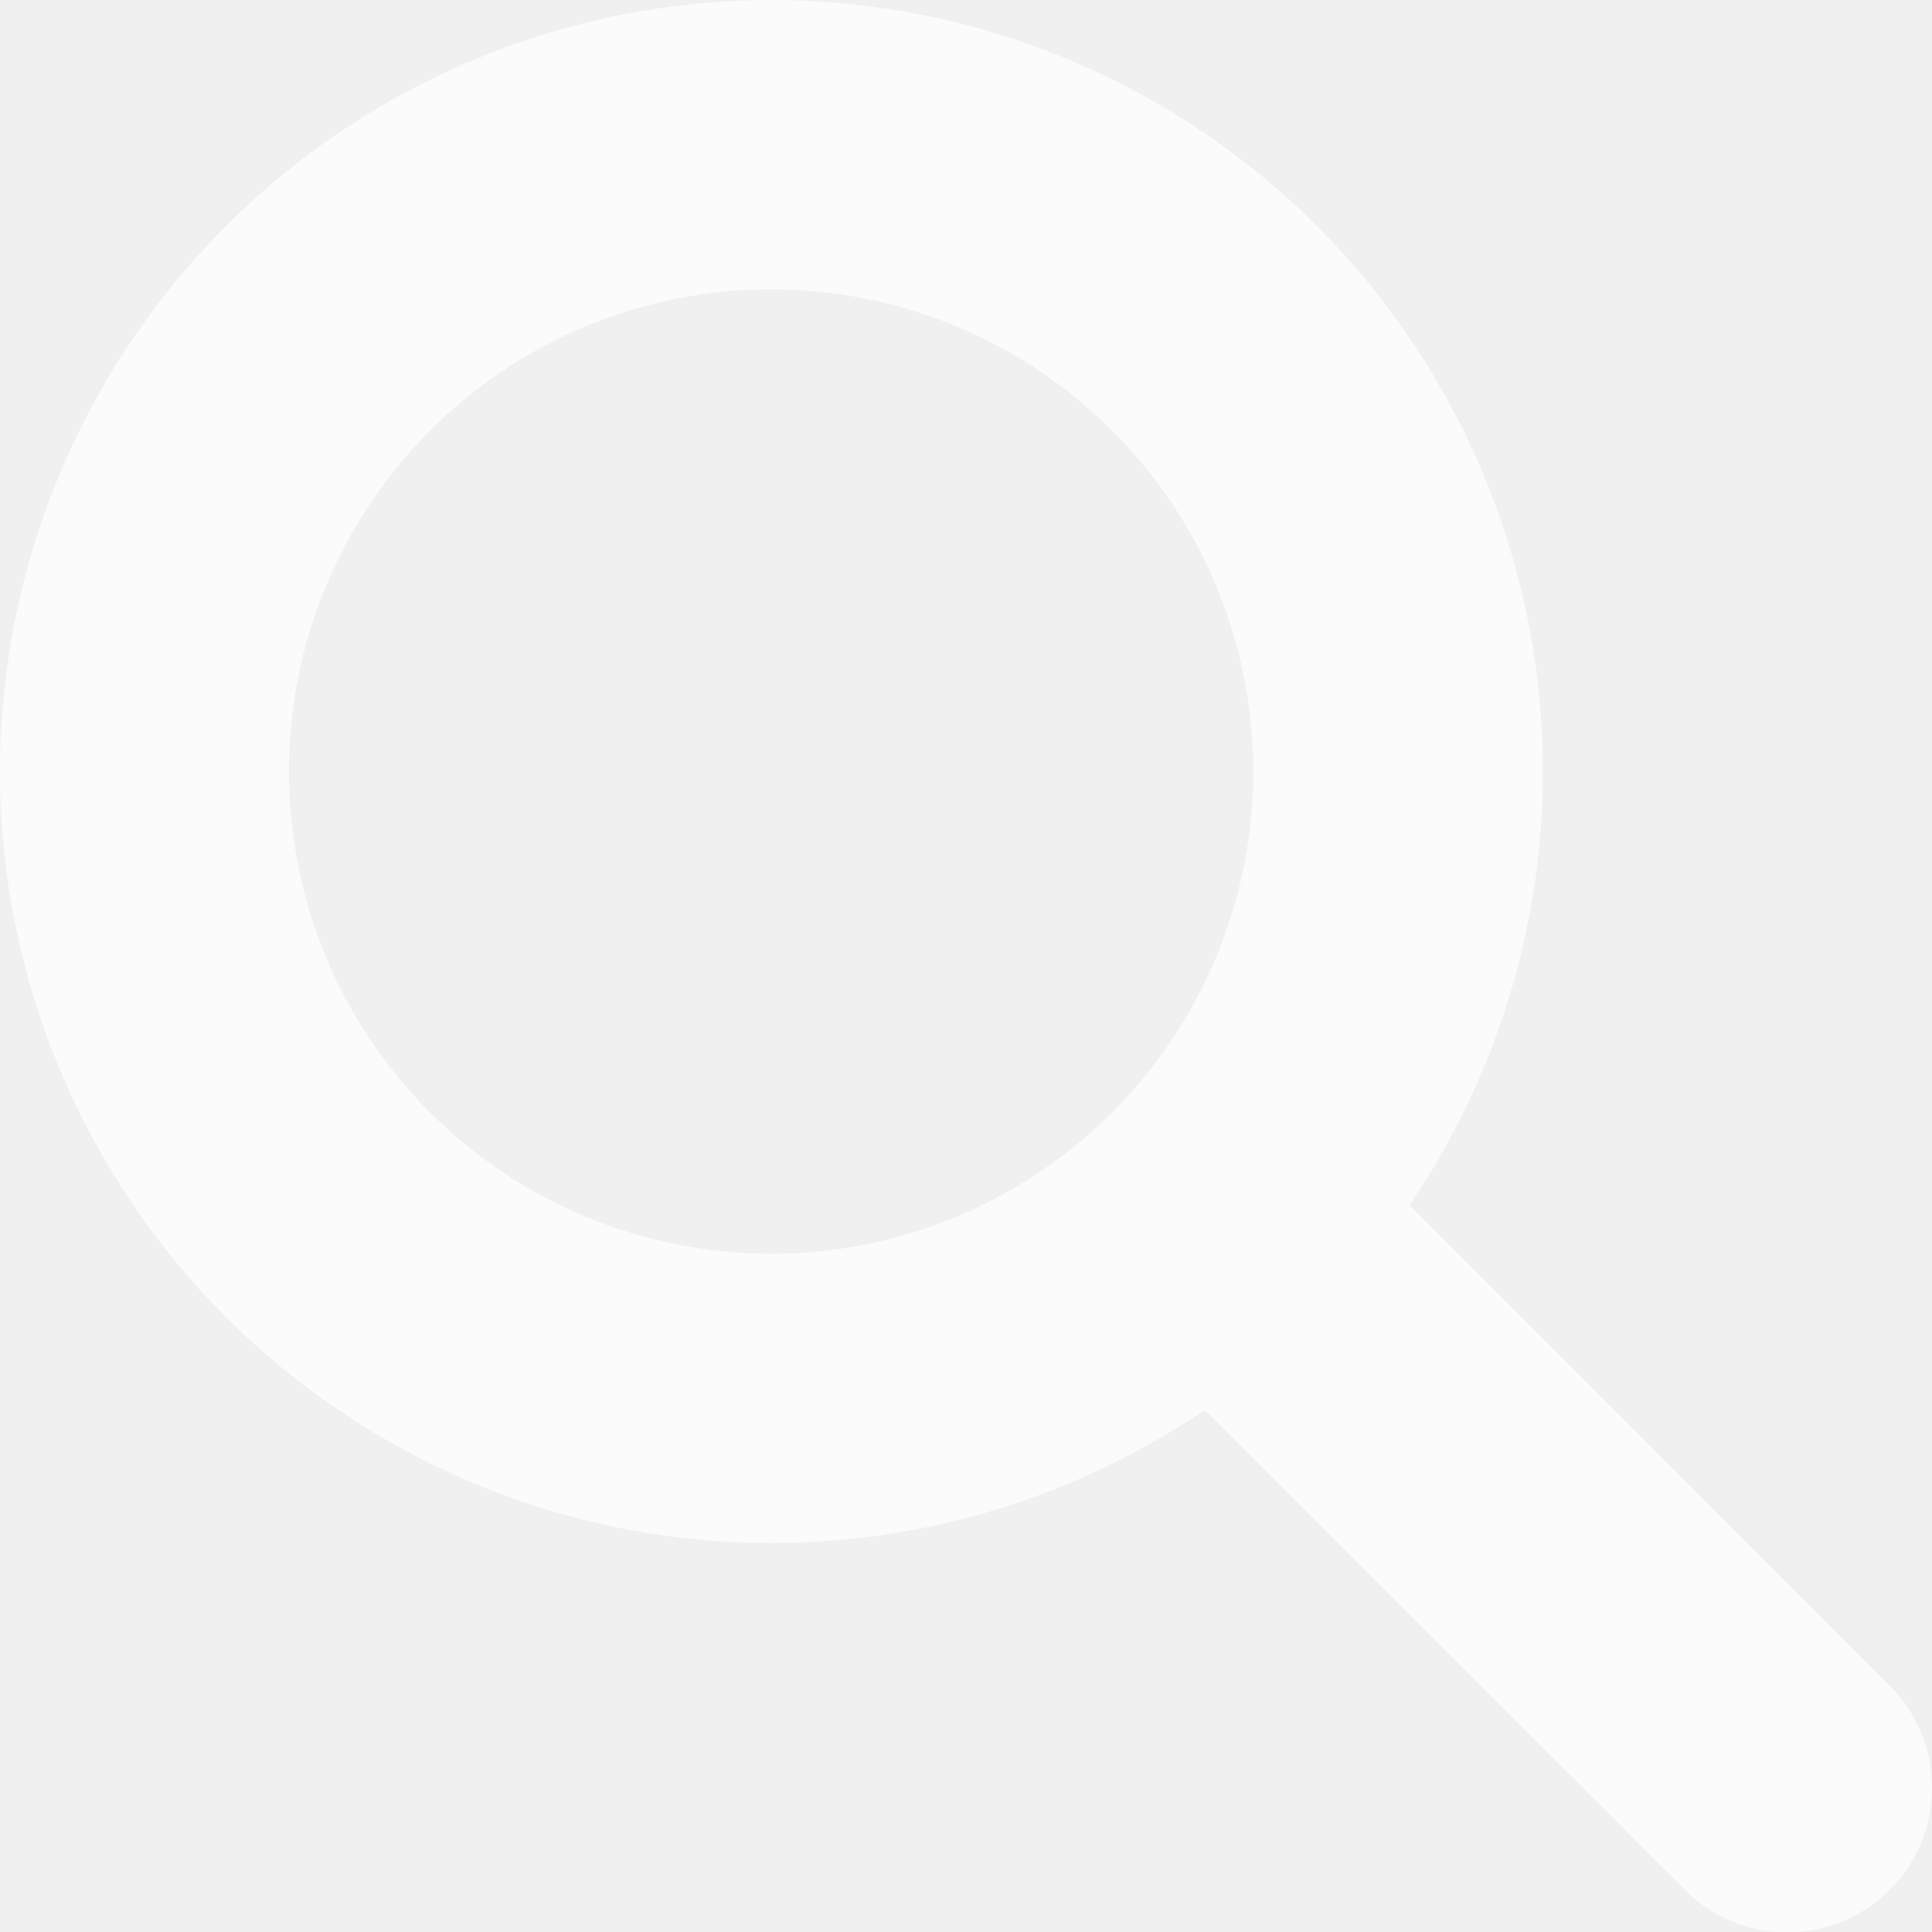
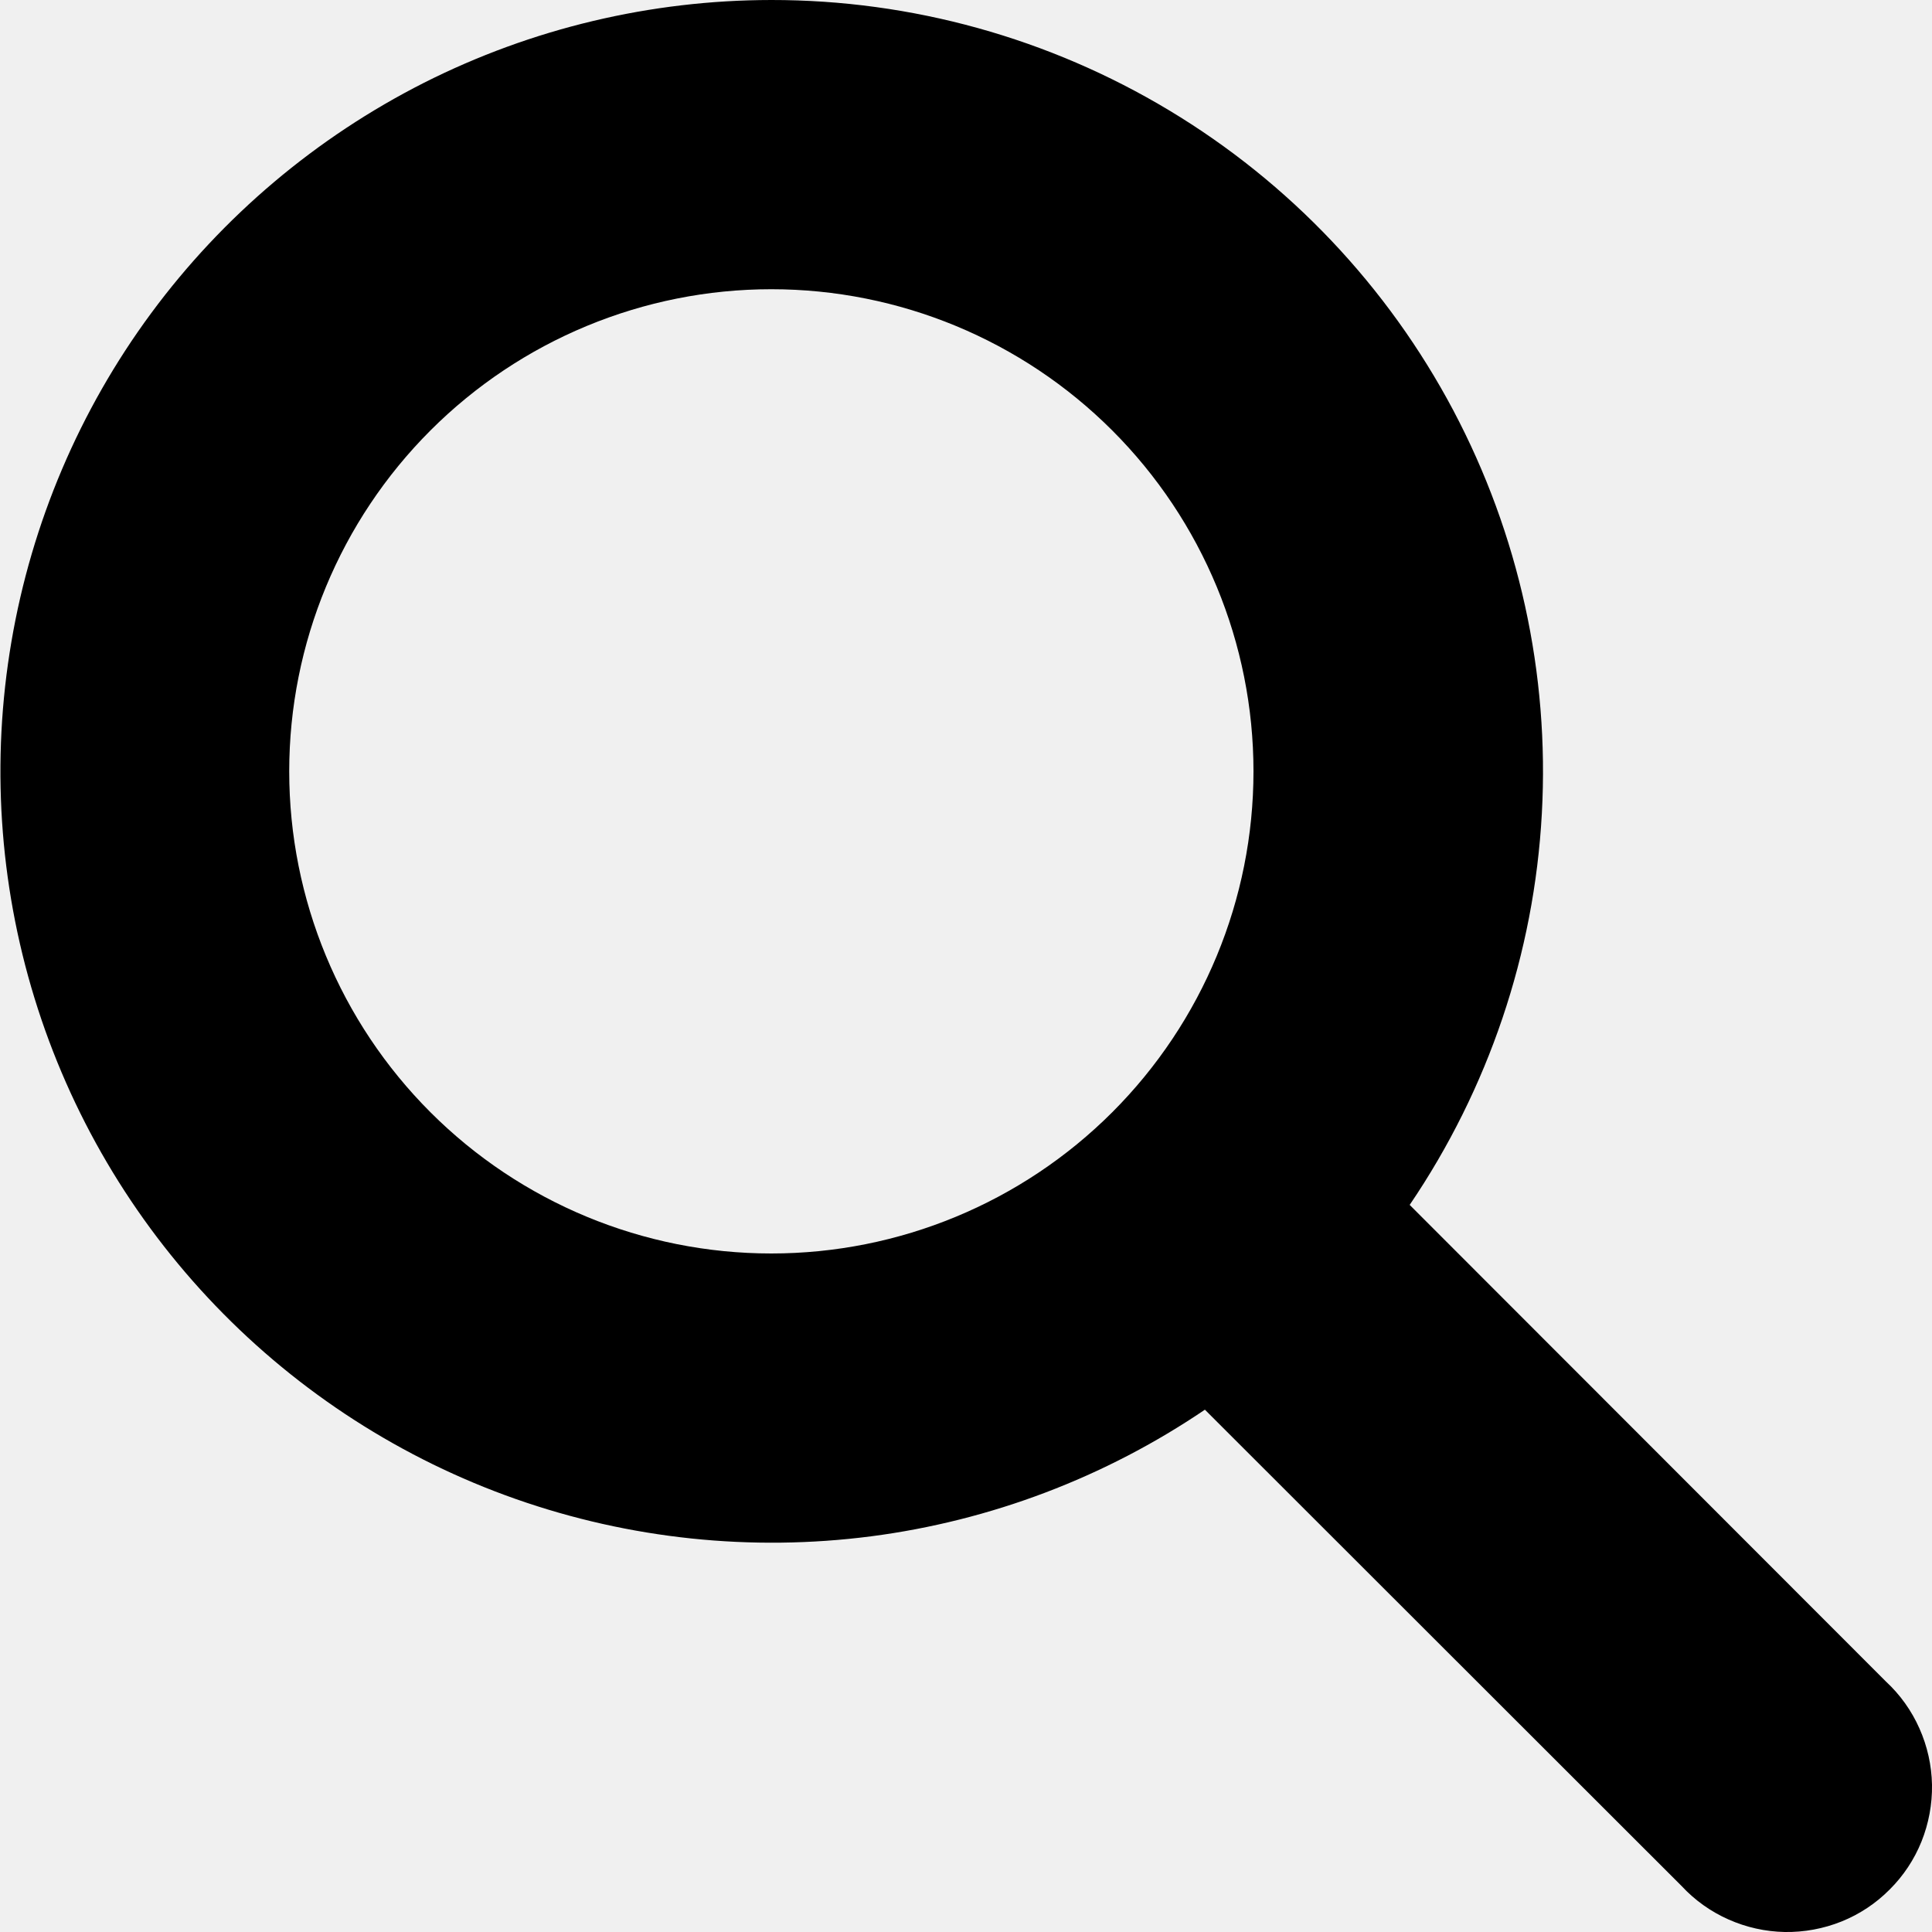
- <svg xmlns="http://www.w3.org/2000/svg" width="16" height="16" viewBox="0 0 16 16" fill="none">
-   <path d="M6.386 4.20669e-07C5.387 0.001 4.401 0.236 3.509 0.686C2.617 1.137 1.843 1.79 1.249 2.594C0.655 3.399 0.259 4.331 0.091 5.316C-0.077 6.301 -0.012 7.312 0.282 8.268C0.576 9.223 1.09 10.096 1.782 10.817C2.475 11.537 3.327 12.085 4.27 12.417C5.213 12.749 6.22 12.854 7.211 12.726C8.203 12.597 9.15 12.238 9.977 11.677L13.925 15.622C14.035 15.74 14.167 15.834 14.314 15.9C14.461 15.965 14.62 16 14.781 16.003C14.942 16.006 15.101 15.976 15.251 15.916C15.4 15.856 15.535 15.766 15.649 15.652C15.763 15.539 15.853 15.403 15.913 15.254C15.973 15.105 16.003 14.945 16 14.784C15.997 14.623 15.962 14.465 15.896 14.318C15.831 14.171 15.736 14.039 15.619 13.929L11.673 9.98C12.326 9.02 12.704 7.899 12.768 6.739C12.832 5.58 12.578 4.425 12.034 3.398C11.491 2.372 10.678 1.513 9.682 0.915C8.687 0.316 7.547 -0 6.386 4.20669e-07ZM2.393 6.389C2.393 5.33 2.813 4.315 3.562 3.566C4.311 2.817 5.327 2.396 6.386 2.396C7.445 2.396 8.461 2.817 9.21 3.566C9.959 4.315 10.379 5.33 10.379 6.389C10.379 7.449 9.959 8.464 9.21 9.213C8.461 9.962 7.445 10.383 6.386 10.383C5.327 10.383 4.311 9.962 3.562 9.213C2.813 8.464 2.393 7.449 2.393 6.389Z" fill="white" fill-opacity="0.7" />
+ <svg xmlns="http://www.w3.org/2000/svg" width="20" height="20" viewBox="0 0 20 20" fill="none">
+   <path d="M7.985 5.25724e-07C6.736 0.001 5.504 0.294 4.389 0.857C3.275 1.421 2.307 2.237 1.565 3.242C0.823 4.247 0.328 5.412 0.118 6.644C-0.092 7.875 -0.01 9.138 0.357 10.332C0.724 11.526 1.366 12.617 2.232 13.518C3.097 14.418 4.162 15.104 5.34 15.518C6.519 15.932 7.778 16.064 9.017 15.904C10.255 15.743 11.439 15.294 12.473 14.593L17.407 19.523C17.544 19.671 17.71 19.789 17.893 19.87C18.077 19.952 18.275 19.996 18.476 20C18.677 20.003 18.877 19.966 19.064 19.891C19.25 19.816 19.419 19.704 19.561 19.561C19.704 19.419 19.816 19.25 19.891 19.064C19.966 18.877 20.003 18.677 20 18.476C19.996 18.275 19.952 18.077 19.87 17.893C19.789 17.71 19.671 17.544 19.523 17.407L14.593 12.473C15.408 11.272 15.882 9.872 15.961 8.423C16.041 6.973 15.723 5.53 15.044 4.247C14.364 2.964 13.348 1.891 12.104 1.143C10.861 0.395 9.437 -0.001 7.985 5.25724e-07ZM2.994 7.985C2.994 6.661 3.52 5.392 4.456 4.456C5.392 3.52 6.661 2.994 7.985 2.994C9.309 2.994 10.578 3.52 11.514 4.456C12.45 5.392 12.976 6.661 12.976 7.985C12.976 9.309 12.45 10.578 11.514 11.514C10.578 12.45 9.309 12.976 7.985 12.976C6.661 12.976 5.392 12.45 4.456 11.514C3.52 10.578 2.994 9.309 2.994 7.985Z" fill="black" />
</svg>
